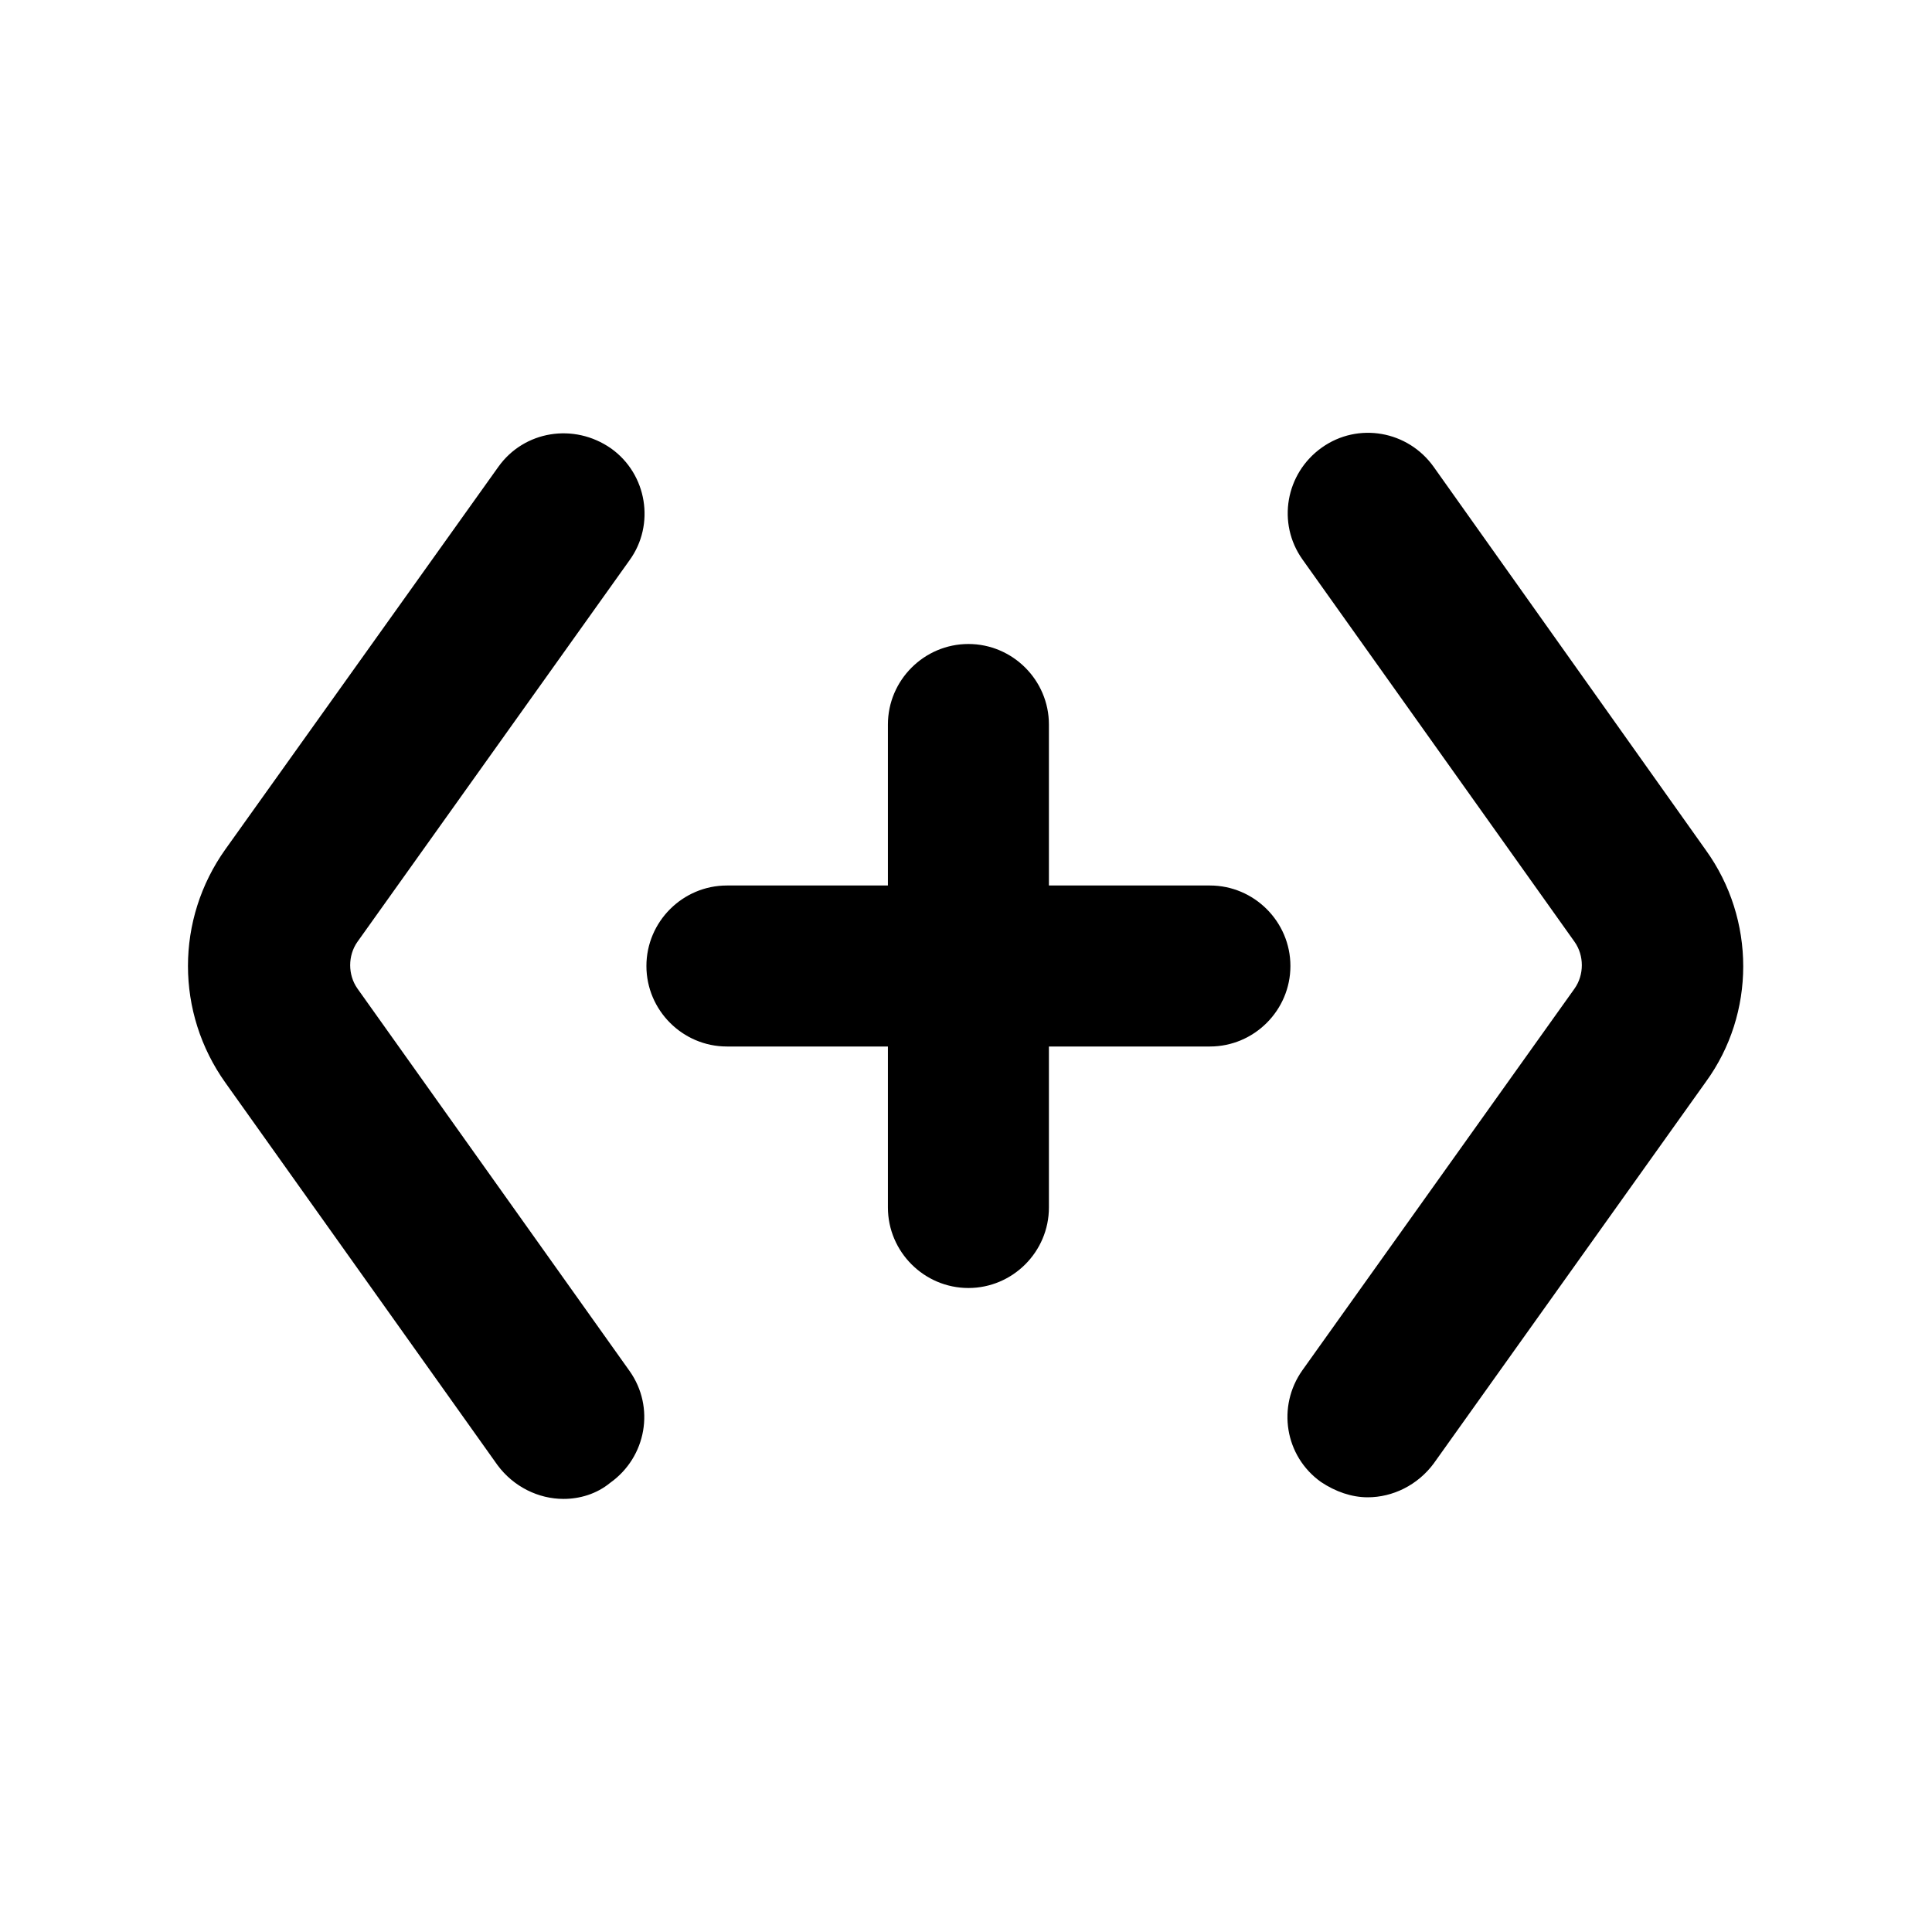
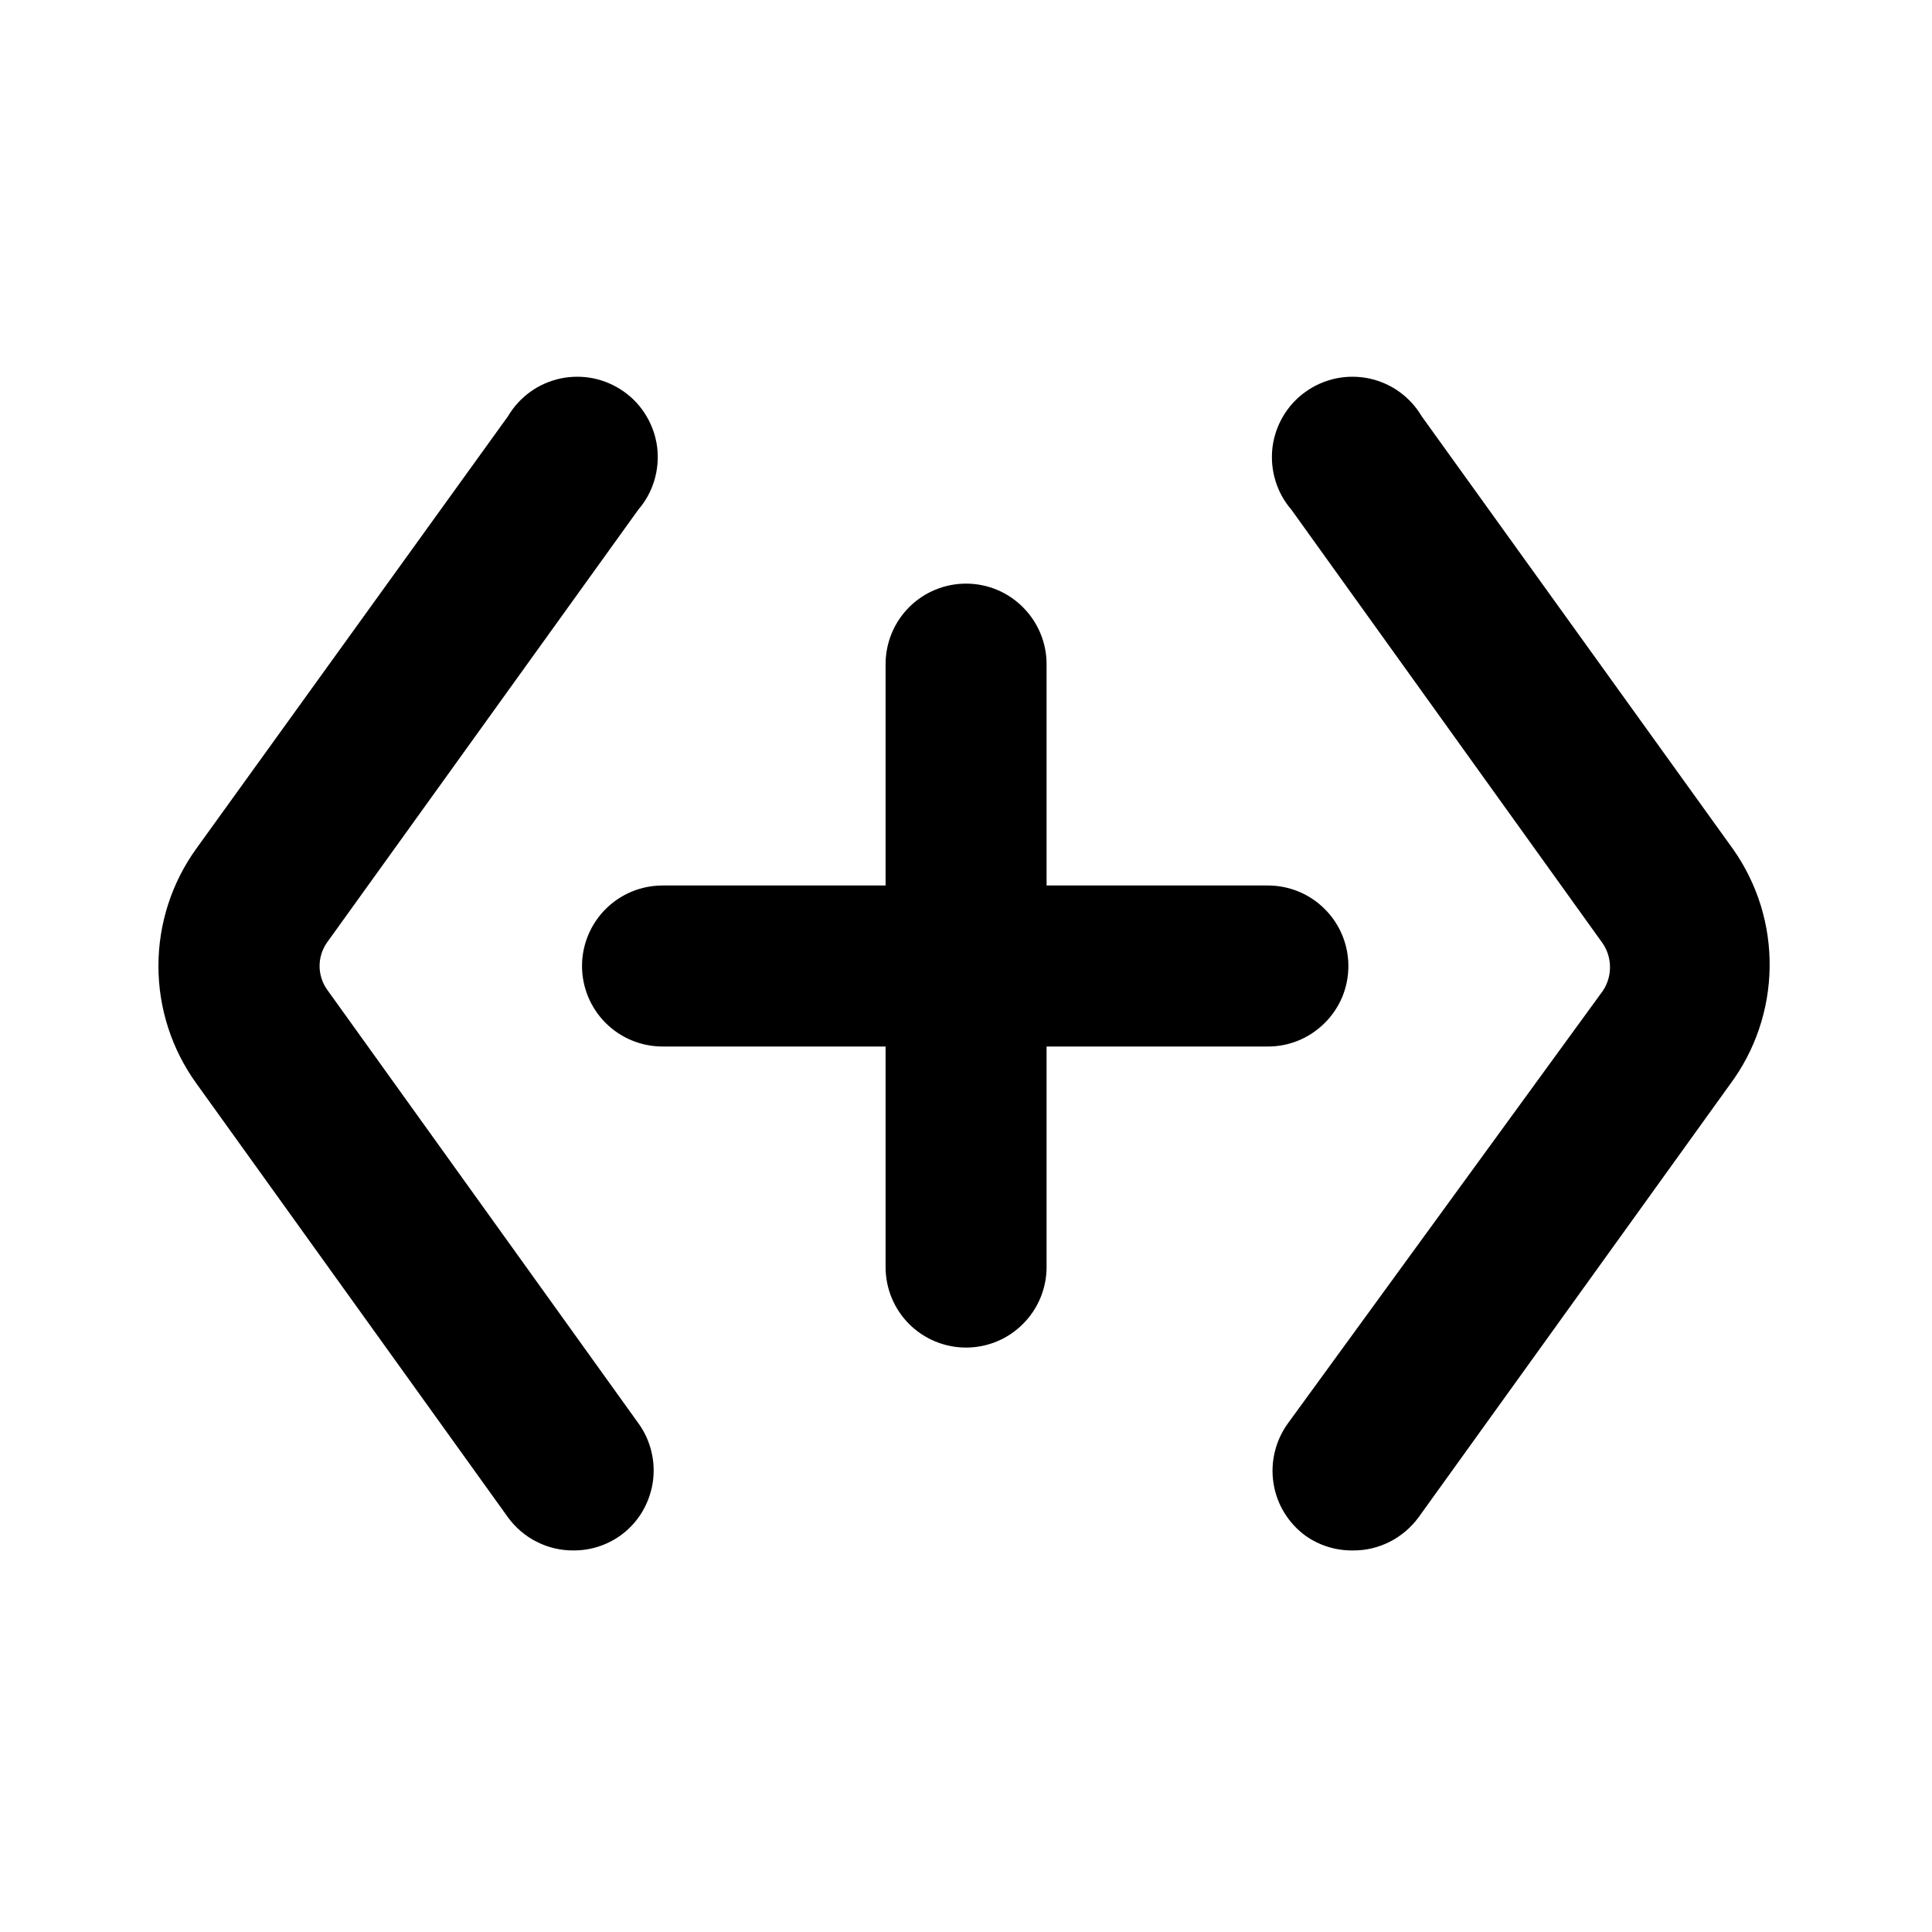
<svg xmlns="http://www.w3.org/2000/svg" width="24" height="24" viewBox="0 0 24 24" fill="none">
-   <path d="M4.44 11.7C4.32 11.87 4.32 12.11 4.44 12.28L7.82 17.03C8.14 17.48 8.03 18.1 7.58 18.42C7.41 18.56 7.2 18.62 7 18.62C6.69 18.62 6.38 18.47 6.18 18.2L2.8 13.45C2.18 12.58 2.18 11.42 2.8 10.55L6.19 5.8C6.51 5.35 7.13 5.25 7.59 5.57C8.04 5.89 8.14 6.52 7.82 6.96L4.44 11.7ZM21.19 10.56L17.81 5.8C17.49 5.35 16.87 5.24 16.42 5.56C15.97 5.88 15.86 6.5 16.18 6.95L19.56 11.7C19.68 11.87 19.68 12.11 19.56 12.28L16.18 17.02C15.86 17.47 15.96 18.09 16.41 18.41C16.59 18.53 16.79 18.6 16.99 18.6C17.3 18.6 17.61 18.45 17.81 18.18L21.19 13.44C21.81 12.59 21.81 11.42 21.19 10.56ZM15.03 11H13.03V9C13.03 8.45 12.58 8 12.03 8C11.48 8 11.03 8.45 11.03 9V11H9.03C8.48 11 8.03 11.45 8.03 12C8.03 12.55 8.48 13 9.03 13H11.03V15C11.03 15.55 11.48 16 12.03 16C12.58 16 13.03 15.55 13.03 15V13H15.03C15.58 13 16.03 12.55 16.03 12C16.03 11.45 15.58 11 15.03 11Z" fill="black" />
+   <path d="M7.93 17.68C8.008 17.787 8.063 17.908 8.093 18.036C8.124 18.165 8.128 18.298 8.107 18.428C8.085 18.558 8.038 18.683 7.969 18.795C7.899 18.907 7.808 19.004 7.7 19.08C7.53 19.199 7.328 19.262 7.121 19.26C6.963 19.261 6.807 19.224 6.666 19.152C6.525 19.081 6.404 18.977 6.311 18.85L2.44 13.46C2.133 13.035 1.968 12.524 1.968 12C1.968 11.476 2.133 10.965 2.44 10.54L6.311 5.17C6.381 5.051 6.476 4.948 6.588 4.867C6.701 4.786 6.829 4.73 6.965 4.701C7.101 4.673 7.241 4.673 7.376 4.701C7.512 4.73 7.64 4.786 7.753 4.867C7.866 4.947 7.961 5.051 8.031 5.17C8.102 5.289 8.147 5.422 8.164 5.559C8.18 5.697 8.168 5.837 8.128 5.969C8.088 6.102 8.021 6.225 7.93 6.33L4.061 11.71C4.002 11.795 3.97 11.896 3.97 12C3.97 12.104 4.002 12.205 4.061 12.29L7.93 17.68ZM21.53 10.55L17.66 5.17C17.59 5.051 17.495 4.948 17.383 4.867C17.27 4.786 17.142 4.73 17.006 4.701C16.87 4.673 16.73 4.673 16.595 4.701C16.459 4.73 16.331 4.786 16.218 4.867C16.105 4.947 16.01 5.051 15.94 5.17C15.869 5.289 15.824 5.422 15.807 5.559C15.791 5.697 15.803 5.837 15.843 5.969C15.883 6.102 15.95 6.225 16.041 6.33L19.91 11.72C19.969 11.807 20 11.91 20 12.015C20 12.12 19.969 12.223 19.91 12.31L16 17.68C15.923 17.786 15.867 17.907 15.836 18.035C15.805 18.163 15.799 18.296 15.82 18.426C15.84 18.556 15.886 18.681 15.955 18.793C16.024 18.905 16.114 19.003 16.221 19.08C16.393 19.201 16.6 19.264 16.811 19.26C16.968 19.261 17.124 19.224 17.265 19.152C17.405 19.081 17.527 18.977 17.621 18.85L21.491 13.47C21.804 13.05 21.976 12.541 21.983 12.017C21.991 11.492 21.832 10.979 21.53 10.55ZM16.75 12C16.75 11.735 16.645 11.48 16.457 11.293C16.27 11.105 16.016 11 15.751 11H13.001V8.25C13.001 7.985 12.895 7.731 12.707 7.543C12.52 7.355 12.266 7.25 12.001 7.25C11.735 7.25 11.481 7.355 11.293 7.543C11.106 7.731 11.001 7.985 11.001 8.25V11H8.23C7.965 11 7.711 11.105 7.523 11.293C7.336 11.48 7.23 11.735 7.23 12C7.23 12.265 7.336 12.52 7.523 12.707C7.711 12.895 7.965 13 8.23 13H11.001V15.74C11.001 16.005 11.106 16.26 11.293 16.447C11.481 16.635 11.735 16.74 12.001 16.74C12.266 16.74 12.52 16.635 12.707 16.447C12.895 16.26 13.001 16.005 13.001 15.74V13H15.73C15.864 13.003 15.996 12.979 16.119 12.93C16.243 12.881 16.355 12.807 16.45 12.714C16.545 12.621 16.621 12.51 16.673 12.387C16.724 12.265 16.75 12.133 16.75 12Z" fill="black" />
</svg>
